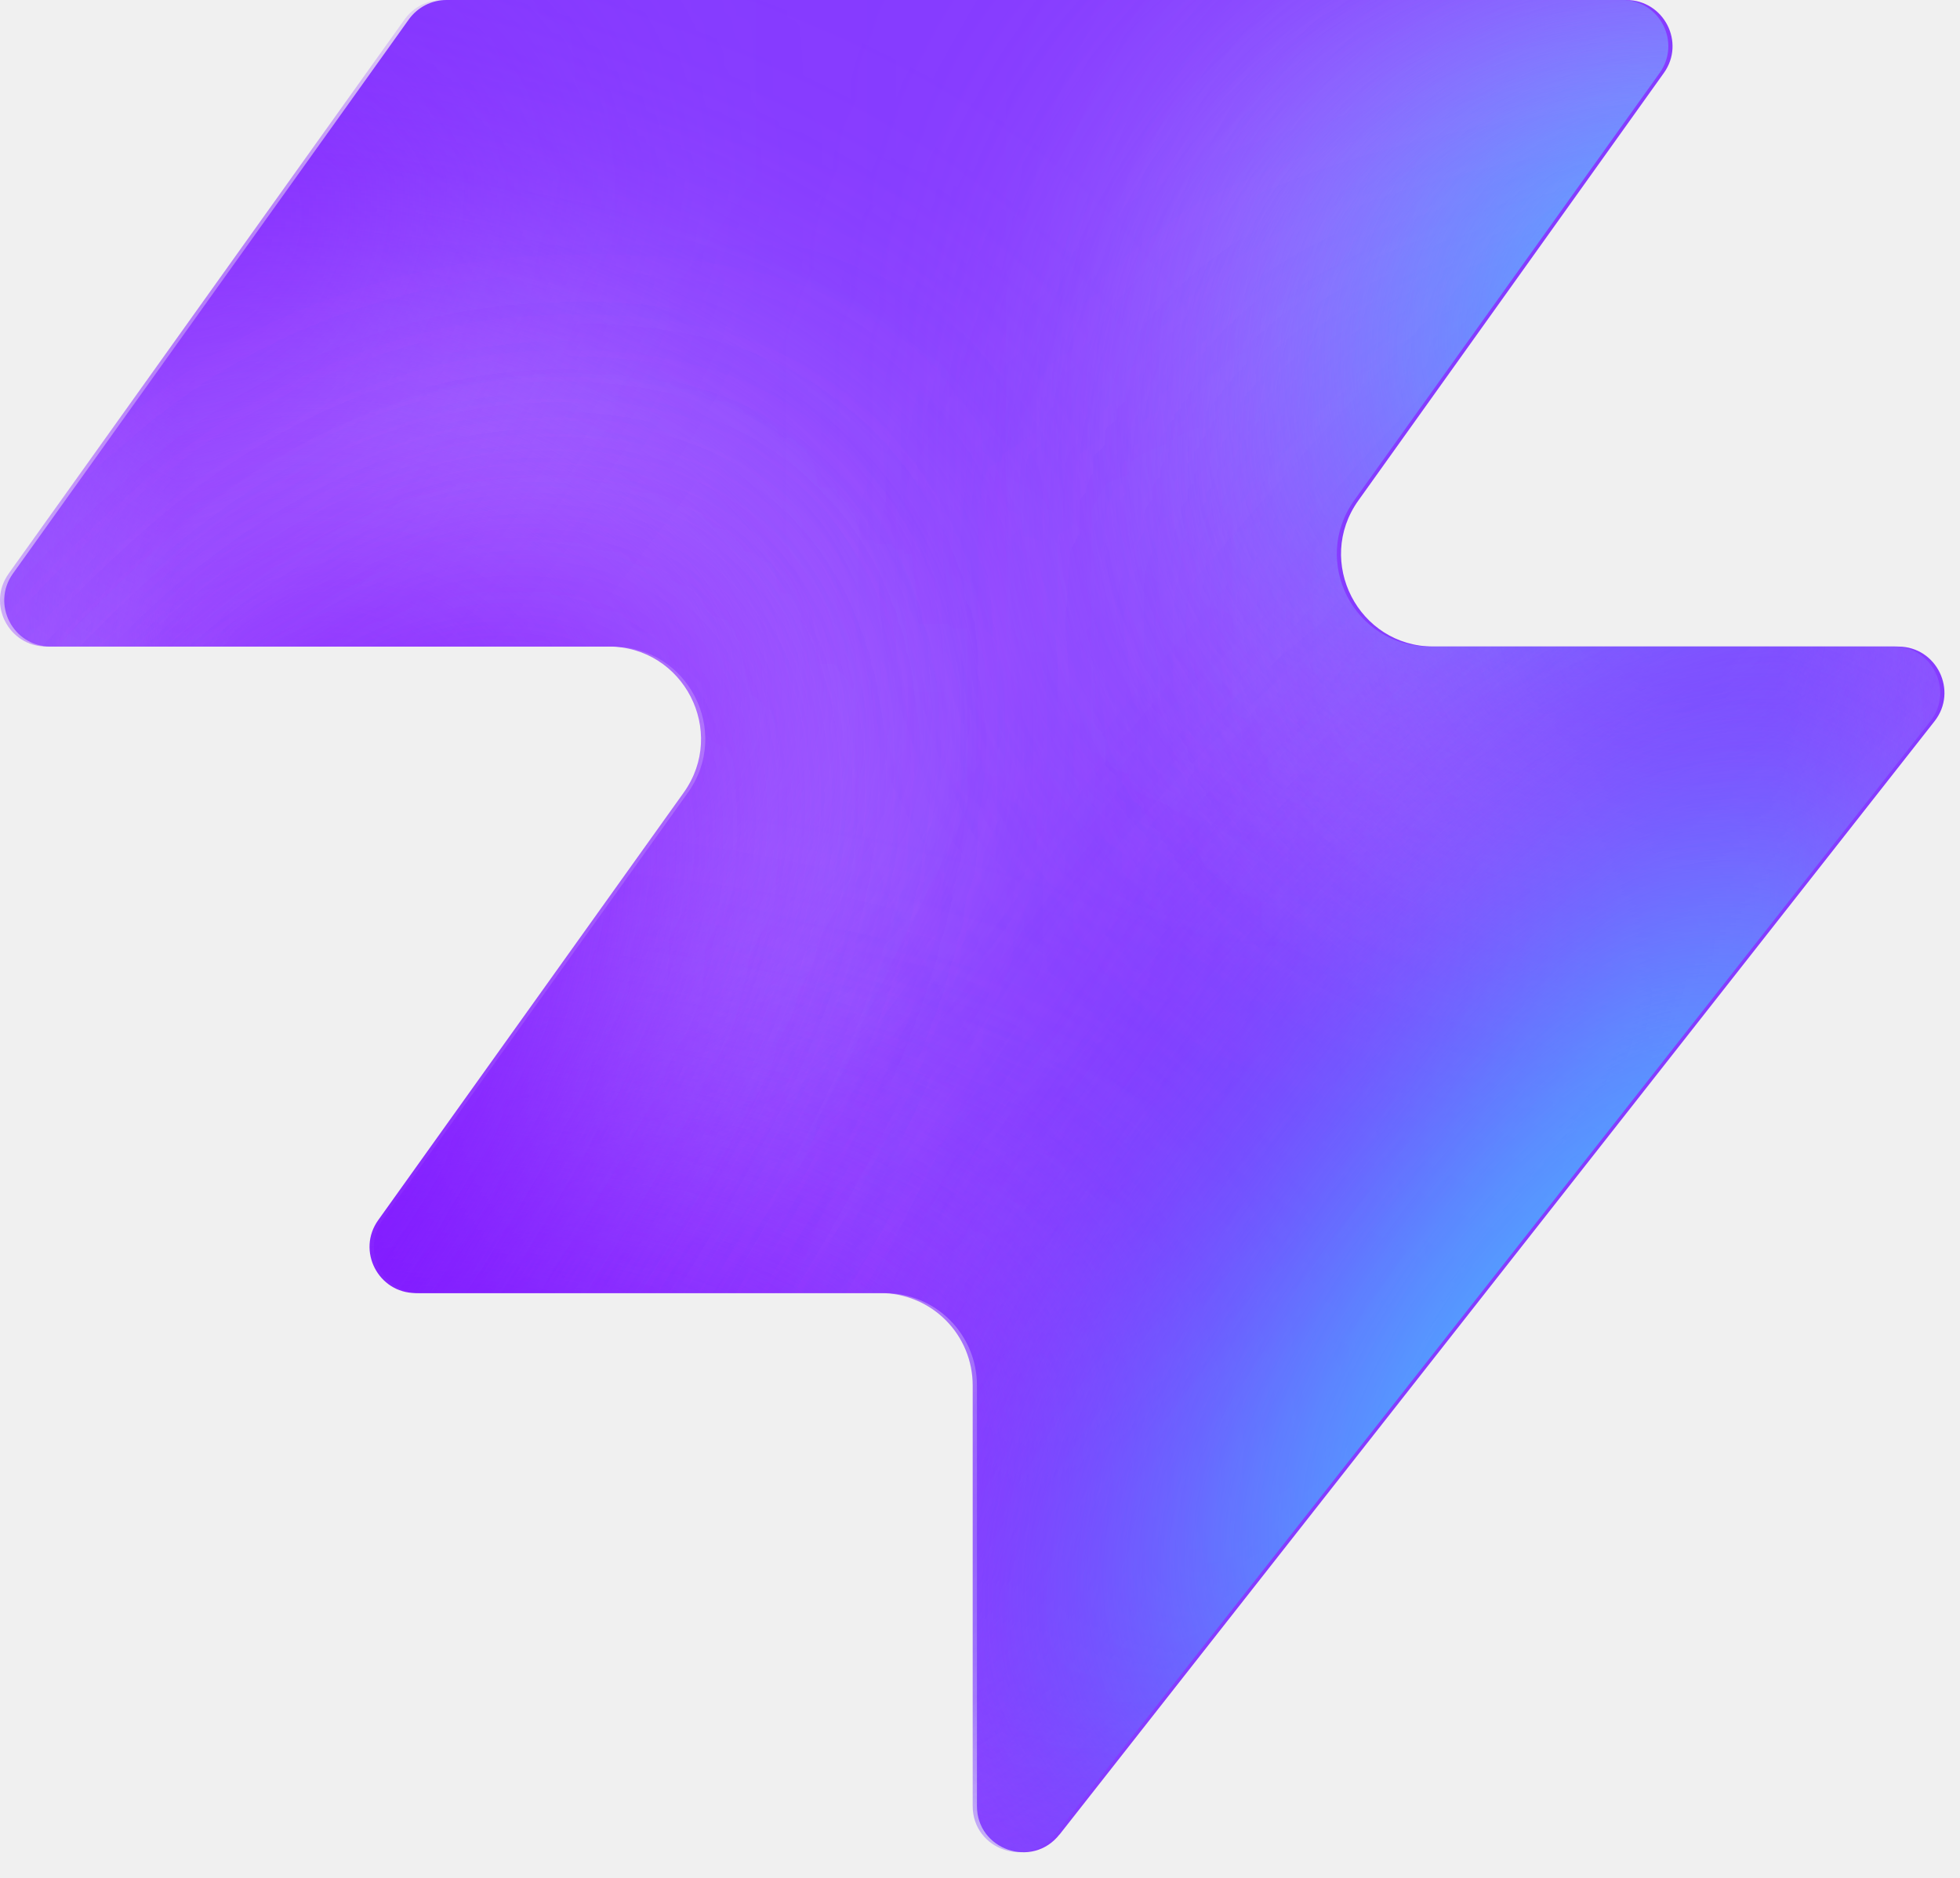
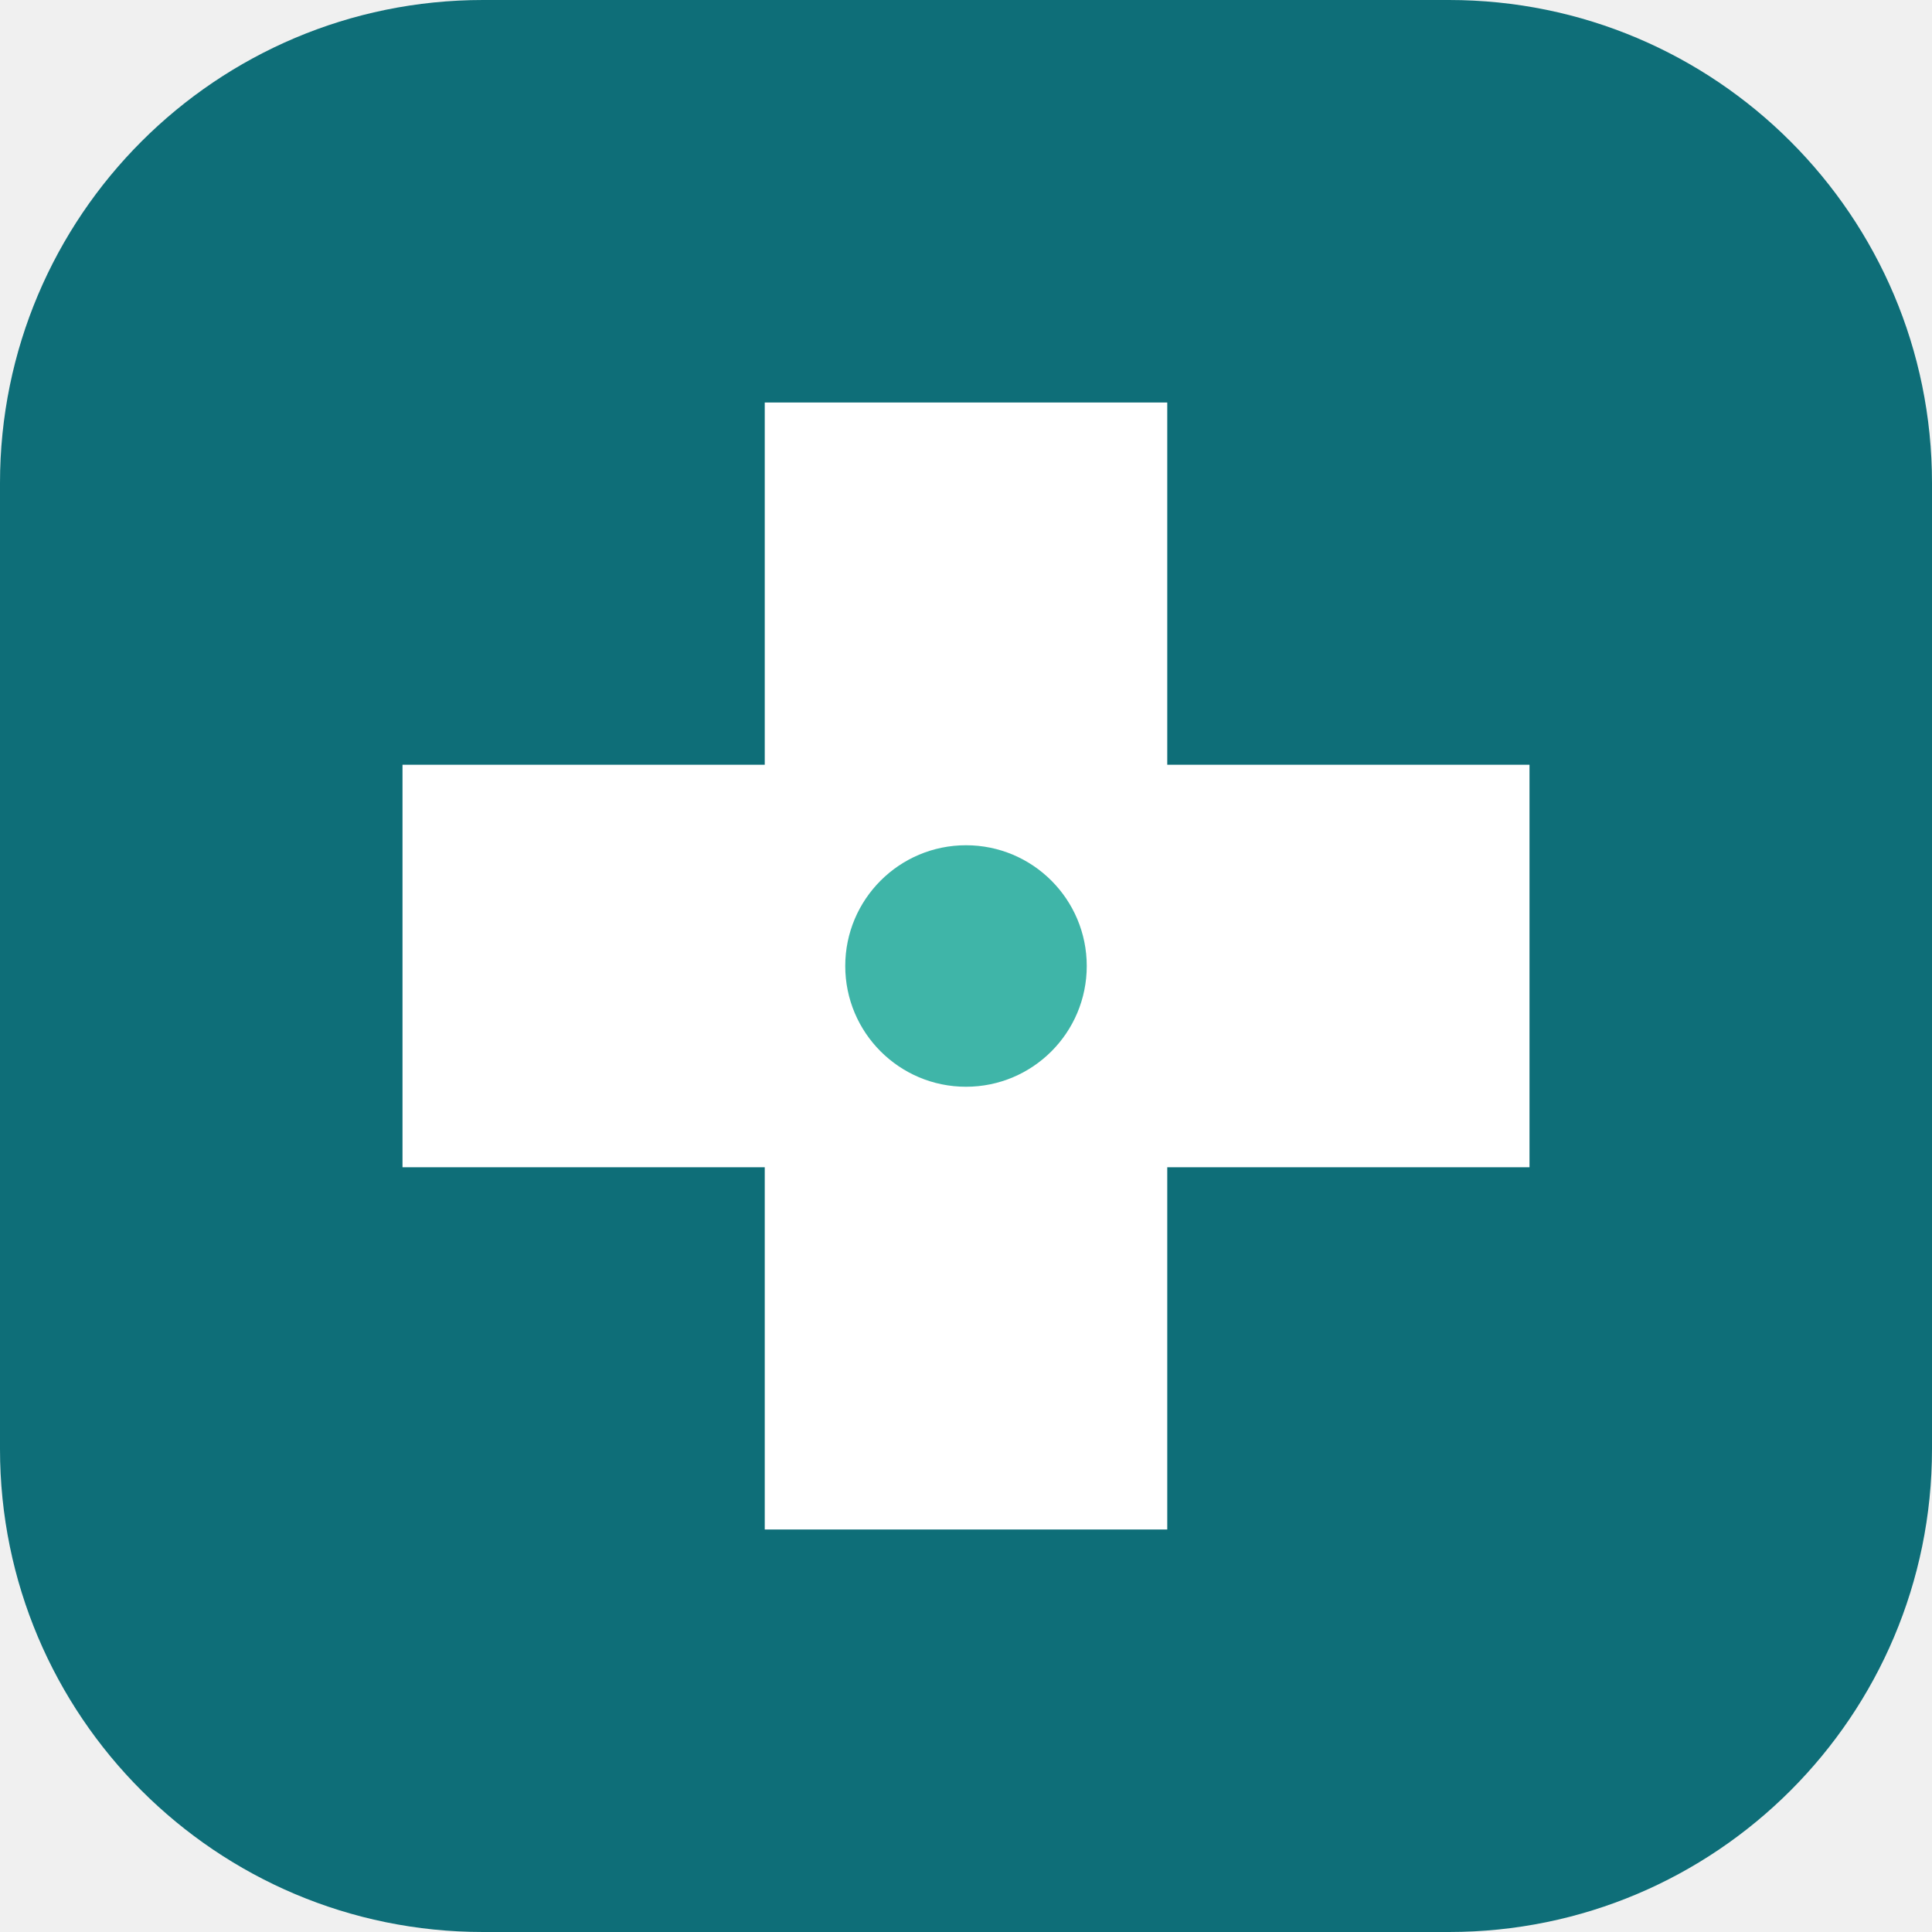
- <svg xmlns="http://www.w3.org/2000/svg" width="48" height="46" fill="none" viewBox="0 0 48 46">
-   <path fill="#863bff" d="M25.946 44.938c-.664.845-2.021.375-2.021-.698V33.937a2.26 2.26 0 0 0-2.262-2.262H10.287c-.92 0-1.456-1.04-.92-1.788l7.48-10.471c1.07-1.497 0-3.578-1.842-3.578H1.237c-.92 0-1.456-1.04-.92-1.788L10.013.474c.214-.297.556-.474.92-.474h28.894c.92 0 1.456 1.04.92 1.788l-7.48 10.471c-1.07 1.498 0 3.579 1.842 3.579h11.377c.943 0 1.473 1.088.89 1.83L25.947 44.94z" style="fill:#863bff;fill:color(display-p3 .525 .23 1);fill-opacity:1" />
-   <mask id="a" width="48" height="46" x="0" y="0" maskUnits="userSpaceOnUse" style="mask-type:alpha">
-     <path fill="#000" d="M25.842 44.938c-.664.844-2.021.375-2.021-.698V33.937a2.26 2.26 0 0 0-2.262-2.262H10.183c-.92 0-1.456-1.04-.92-1.788l7.48-10.471c1.07-1.498 0-3.579-1.842-3.579H1.133c-.92 0-1.456-1.04-.92-1.787L9.91.473c.214-.297.556-.474.92-.474h28.894c.92 0 1.456 1.04.92 1.788l-7.48 10.471c-1.07 1.498 0 3.578 1.842 3.578h11.377c.943 0 1.473 1.088.89 1.832L25.843 44.94z" style="fill:#000;fill-opacity:1" />
-   </mask>
-   <g mask="url(#a)">
-     <g filter="url(#b)">
-       <ellipse cx="5.508" cy="14.704" fill="#ede6ff" rx="5.508" ry="14.704" style="fill:#ede6ff;fill:color(display-p3 .927 .903 1);fill-opacity:1" transform="matrix(.00324 1 1 -.00324 -4.47 31.516)" />
-     </g>
-     <g filter="url(#c)">
-       <ellipse cx="10.399" cy="29.851" fill="#ede6ff" rx="10.399" ry="29.851" style="fill:#ede6ff;fill:color(display-p3 .927 .903 1);fill-opacity:1" transform="matrix(.00324 1 1 -.00324 -39.328 7.883)" />
-     </g>
-     <g filter="url(#d)">
-       <ellipse cx="5.508" cy="30.487" fill="#7e14ff" rx="5.508" ry="30.487" style="fill:#7e14ff;fill:color(display-p3 .492 .077 1);fill-opacity:1" transform="rotate(89.814 -25.913 -14.639)scale(1 -1)" />
-     </g>
-     <g filter="url(#e)">
-       <ellipse cx="5.508" cy="30.599" fill="#7e14ff" rx="5.508" ry="30.599" style="fill:#7e14ff;fill:color(display-p3 .492 .077 1);fill-opacity:1" transform="rotate(89.814 -32.644 -3.334)scale(1 -1)" />
-     </g>
-     <g filter="url(#f)">
-       <ellipse cx="5.508" cy="30.599" fill="#7e14ff" rx="5.508" ry="30.599" style="fill:#7e14ff;fill:color(display-p3 .492 .077 1);fill-opacity:1" transform="matrix(.00324 1 1 -.00324 -34.34 30.47)" />
-     </g>
-     <g filter="url(#g)">
-       <ellipse cx="14.072" cy="22.078" fill="#ede6ff" rx="14.072" ry="22.078" style="fill:#ede6ff;fill:color(display-p3 .927 .903 1);fill-opacity:1" transform="rotate(93.35 24.506 48.493)scale(-1 1)" />
-     </g>
-     <g filter="url(#h)">
-       <ellipse cx="3.47" cy="21.501" fill="#7e14ff" rx="3.47" ry="21.501" style="fill:#7e14ff;fill:color(display-p3 .492 .077 1);fill-opacity:1" transform="rotate(89.009 28.708 47.59)scale(-1 1)" />
-     </g>
-     <g filter="url(#i)">
-       <ellipse cx="3.47" cy="21.501" fill="#7e14ff" rx="3.47" ry="21.501" style="fill:#7e14ff;fill:color(display-p3 .492 .077 1);fill-opacity:1" transform="rotate(89.009 28.708 47.59)scale(-1 1)" />
-     </g>
-     <g filter="url(#j)">
-       <ellipse cx=".387" cy="8.972" fill="#7e14ff" rx="4.407" ry="29.108" style="fill:#7e14ff;fill:color(display-p3 .492 .077 1);fill-opacity:1" transform="rotate(39.51 .387 8.972)" />
-     </g>
-     <g filter="url(#k)">
-       <ellipse cx="47.523" cy="-6.092" fill="#7e14ff" rx="4.407" ry="29.108" style="fill:#7e14ff;fill:color(display-p3 .492 .077 1);fill-opacity:1" transform="rotate(37.892 47.523 -6.092)" />
-     </g>
-     <g filter="url(#l)">
-       <ellipse cx="41.412" cy="6.333" fill="#47bfff" rx="5.971" ry="9.665" style="fill:#47bfff;fill:color(display-p3 .28 .748 1);fill-opacity:1" transform="rotate(37.892 41.412 6.333)" />
-     </g>
-     <g filter="url(#m)">
-       <ellipse cx="-1.879" cy="38.332" fill="#7e14ff" rx="4.407" ry="29.108" style="fill:#7e14ff;fill:color(display-p3 .492 .077 1);fill-opacity:1" transform="rotate(37.892 -1.88 38.332)" />
-     </g>
-     <g filter="url(#n)">
-       <ellipse cx="-1.879" cy="38.332" fill="#7e14ff" rx="4.407" ry="29.108" style="fill:#7e14ff;fill:color(display-p3 .492 .077 1);fill-opacity:1" transform="rotate(37.892 -1.88 38.332)" />
-     </g>
-     <g filter="url(#o)">
-       <ellipse cx="35.651" cy="29.907" fill="#7e14ff" rx="4.407" ry="29.108" style="fill:#7e14ff;fill:color(display-p3 .492 .077 1);fill-opacity:1" transform="rotate(37.892 35.651 29.907)" />
-     </g>
-     <g filter="url(#p)">
-       <ellipse cx="38.418" cy="32.4" fill="#47bfff" rx="5.971" ry="15.297" style="fill:#47bfff;fill:color(display-p3 .28 .748 1);fill-opacity:1" transform="rotate(37.892 38.418 32.4)" />
-     </g>
-   </g>
-   <defs>
-     <filter id="b" width="60.045" height="41.654" x="-19.77" y="16.149" color-interpolation-filters="sRGB" filterUnits="userSpaceOnUse">
-       <feFlood flood-opacity="0" result="BackgroundImageFix" />
-       <feBlend in="SourceGraphic" in2="BackgroundImageFix" result="shape" />
-       <feGaussianBlur result="effect1_foregroundBlur_2002_17158" stdDeviation="7.659" />
-     </filter>
-     <filter id="c" width="90.34" height="51.437" x="-54.613" y="-7.533" color-interpolation-filters="sRGB" filterUnits="userSpaceOnUse">
-       <feFlood flood-opacity="0" result="BackgroundImageFix" />
-       <feBlend in="SourceGraphic" in2="BackgroundImageFix" result="shape" />
-       <feGaussianBlur result="effect1_foregroundBlur_2002_17158" stdDeviation="7.659" />
-     </filter>
-     <filter id="d" width="79.355" height="29.4" x="-49.64" y="2.03" color-interpolation-filters="sRGB" filterUnits="userSpaceOnUse">
-       <feFlood flood-opacity="0" result="BackgroundImageFix" />
-       <feBlend in="SourceGraphic" in2="BackgroundImageFix" result="shape" />
-       <feGaussianBlur result="effect1_foregroundBlur_2002_17158" stdDeviation="4.596" />
-     </filter>
-     <filter id="e" width="79.579" height="29.4" x="-45.045" y="20.029" color-interpolation-filters="sRGB" filterUnits="userSpaceOnUse">
-       <feFlood flood-opacity="0" result="BackgroundImageFix" />
-       <feBlend in="SourceGraphic" in2="BackgroundImageFix" result="shape" />
-       <feGaussianBlur result="effect1_foregroundBlur_2002_17158" stdDeviation="4.596" />
-     </filter>
-     <filter id="f" width="79.579" height="29.4" x="-43.513" y="21.178" color-interpolation-filters="sRGB" filterUnits="userSpaceOnUse">
-       <feFlood flood-opacity="0" result="BackgroundImageFix" />
-       <feBlend in="SourceGraphic" in2="BackgroundImageFix" result="shape" />
-       <feGaussianBlur result="effect1_foregroundBlur_2002_17158" stdDeviation="4.596" />
-     </filter>
-     <filter id="g" width="74.749" height="58.852" x="15.756" y="-17.901" color-interpolation-filters="sRGB" filterUnits="userSpaceOnUse">
-       <feFlood flood-opacity="0" result="BackgroundImageFix" />
-       <feBlend in="SourceGraphic" in2="BackgroundImageFix" result="shape" />
-       <feGaussianBlur result="effect1_foregroundBlur_2002_17158" stdDeviation="7.659" />
-     </filter>
-     <filter id="h" width="61.377" height="25.362" x="23.548" y="2.284" color-interpolation-filters="sRGB" filterUnits="userSpaceOnUse">
-       <feFlood flood-opacity="0" result="BackgroundImageFix" />
-       <feBlend in="SourceGraphic" in2="BackgroundImageFix" result="shape" />
-       <feGaussianBlur result="effect1_foregroundBlur_2002_17158" stdDeviation="4.596" />
-     </filter>
-     <filter id="i" width="61.377" height="25.362" x="23.548" y="2.284" color-interpolation-filters="sRGB" filterUnits="userSpaceOnUse">
-       <feFlood flood-opacity="0" result="BackgroundImageFix" />
-       <feBlend in="SourceGraphic" in2="BackgroundImageFix" result="shape" />
-       <feGaussianBlur result="effect1_foregroundBlur_2002_17158" stdDeviation="4.596" />
-     </filter>
-     <filter id="j" width="56.045" height="63.649" x="-27.636" y="-22.853" color-interpolation-filters="sRGB" filterUnits="userSpaceOnUse">
-       <feFlood flood-opacity="0" result="BackgroundImageFix" />
-       <feBlend in="SourceGraphic" in2="BackgroundImageFix" result="shape" />
-       <feGaussianBlur result="effect1_foregroundBlur_2002_17158" stdDeviation="4.596" />
-     </filter>
-     <filter id="k" width="54.814" height="64.646" x="20.116" y="-38.415" color-interpolation-filters="sRGB" filterUnits="userSpaceOnUse">
-       <feFlood flood-opacity="0" result="BackgroundImageFix" />
-       <feBlend in="SourceGraphic" in2="BackgroundImageFix" result="shape" />
-       <feGaussianBlur result="effect1_foregroundBlur_2002_17158" stdDeviation="4.596" />
-     </filter>
-     <filter id="l" width="33.541" height="35.313" x="24.641" y="-11.323" color-interpolation-filters="sRGB" filterUnits="userSpaceOnUse">
-       <feFlood flood-opacity="0" result="BackgroundImageFix" />
-       <feBlend in="SourceGraphic" in2="BackgroundImageFix" result="shape" />
-       <feGaussianBlur result="effect1_foregroundBlur_2002_17158" stdDeviation="4.596" />
-     </filter>
-     <filter id="m" width="54.814" height="64.646" x="-29.286" y="6.009" color-interpolation-filters="sRGB" filterUnits="userSpaceOnUse">
-       <feFlood flood-opacity="0" result="BackgroundImageFix" />
-       <feBlend in="SourceGraphic" in2="BackgroundImageFix" result="shape" />
-       <feGaussianBlur result="effect1_foregroundBlur_2002_17158" stdDeviation="4.596" />
-     </filter>
-     <filter id="n" width="54.814" height="64.646" x="-29.286" y="6.009" color-interpolation-filters="sRGB" filterUnits="userSpaceOnUse">
-       <feFlood flood-opacity="0" result="BackgroundImageFix" />
-       <feBlend in="SourceGraphic" in2="BackgroundImageFix" result="shape" />
-       <feGaussianBlur result="effect1_foregroundBlur_2002_17158" stdDeviation="4.596" />
-     </filter>
-     <filter id="o" width="54.814" height="64.646" x="8.244" y="-2.416" color-interpolation-filters="sRGB" filterUnits="userSpaceOnUse">
-       <feFlood flood-opacity="0" result="BackgroundImageFix" />
-       <feBlend in="SourceGraphic" in2="BackgroundImageFix" result="shape" />
-       <feGaussianBlur result="effect1_foregroundBlur_2002_17158" stdDeviation="4.596" />
-     </filter>
-     <filter id="p" width="39.409" height="43.623" x="18.713" y="10.588" color-interpolation-filters="sRGB" filterUnits="userSpaceOnUse">
-       <feFlood flood-opacity="0" result="BackgroundImageFix" />
-       <feBlend in="SourceGraphic" in2="BackgroundImageFix" result="shape" />
-       <feGaussianBlur result="effect1_foregroundBlur_2002_17158" stdDeviation="4.596" />
-     </filter>
-   </defs>
+ <svg xmlns="http://www.w3.org/2000/svg" viewBox="0 0 48 48">
+   <rect width="48" height="48" rx="12" fill="#0e6e78" />
+   <path fill="#fff" d="M19 10h10v9h9v10h-9v9H19v-9h-9V19h9z" />
+   <circle cx="24" cy="24" r="3" fill="#3fb5a8" />
</svg>
